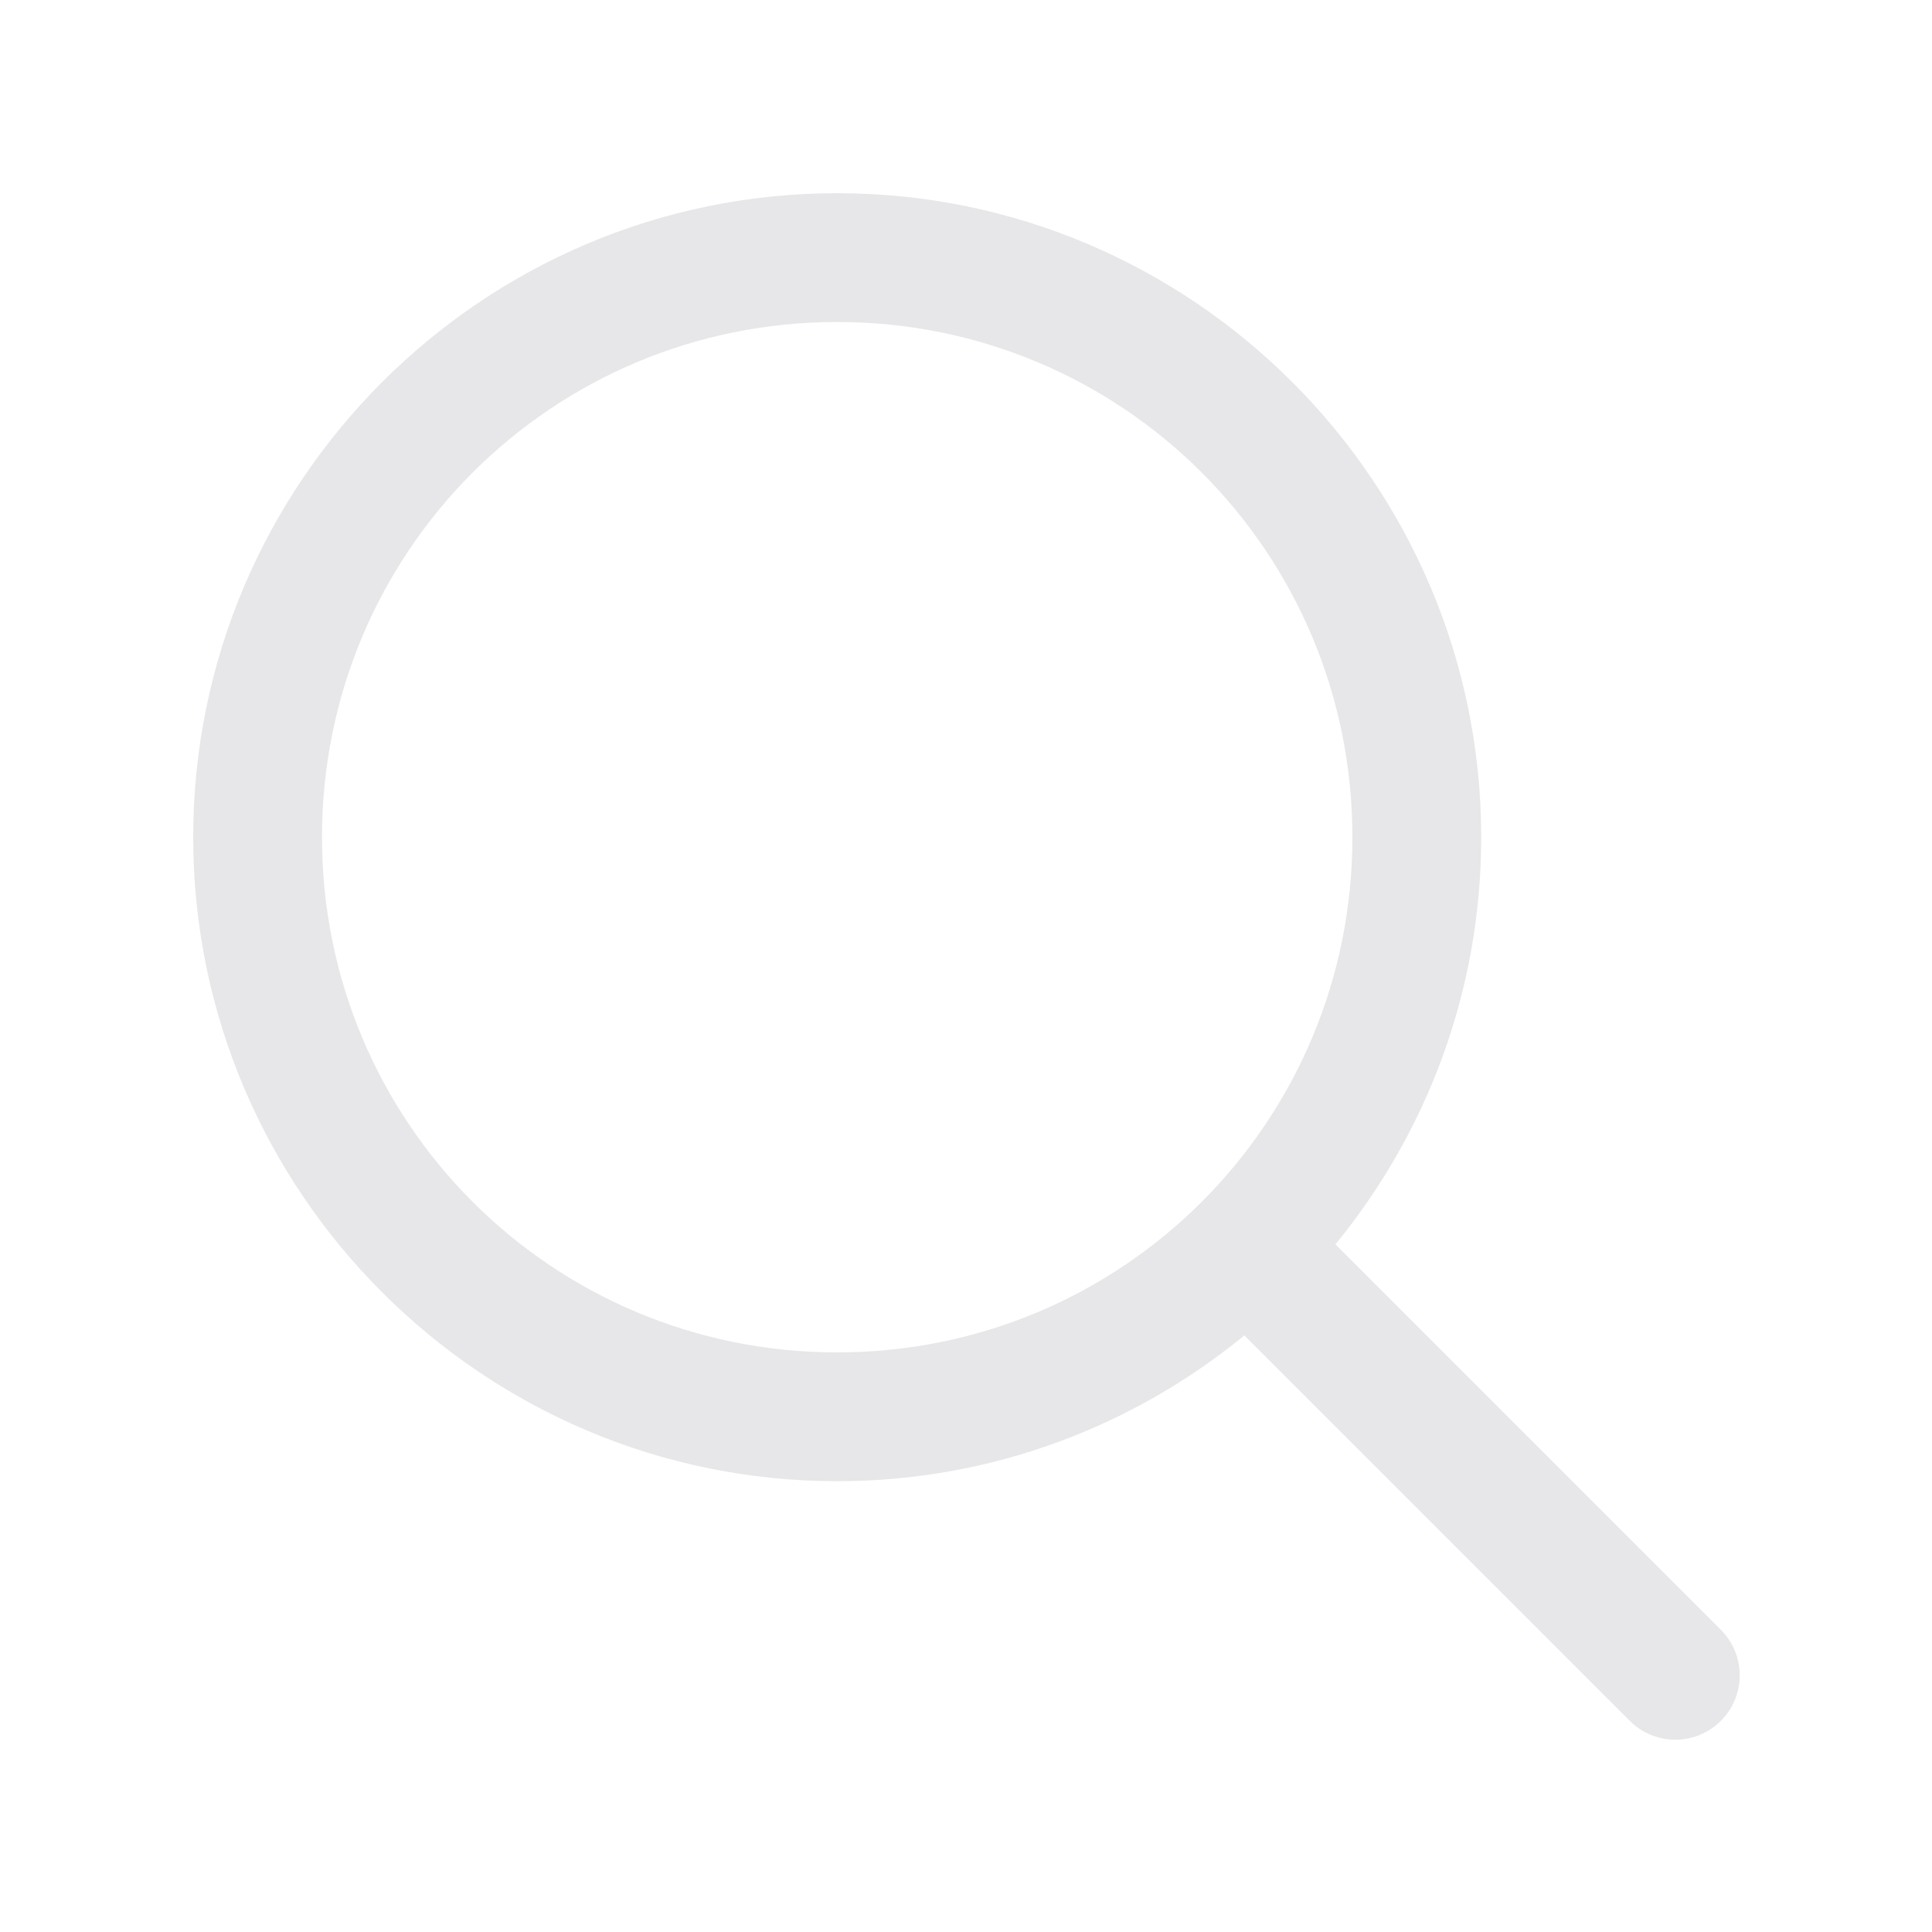
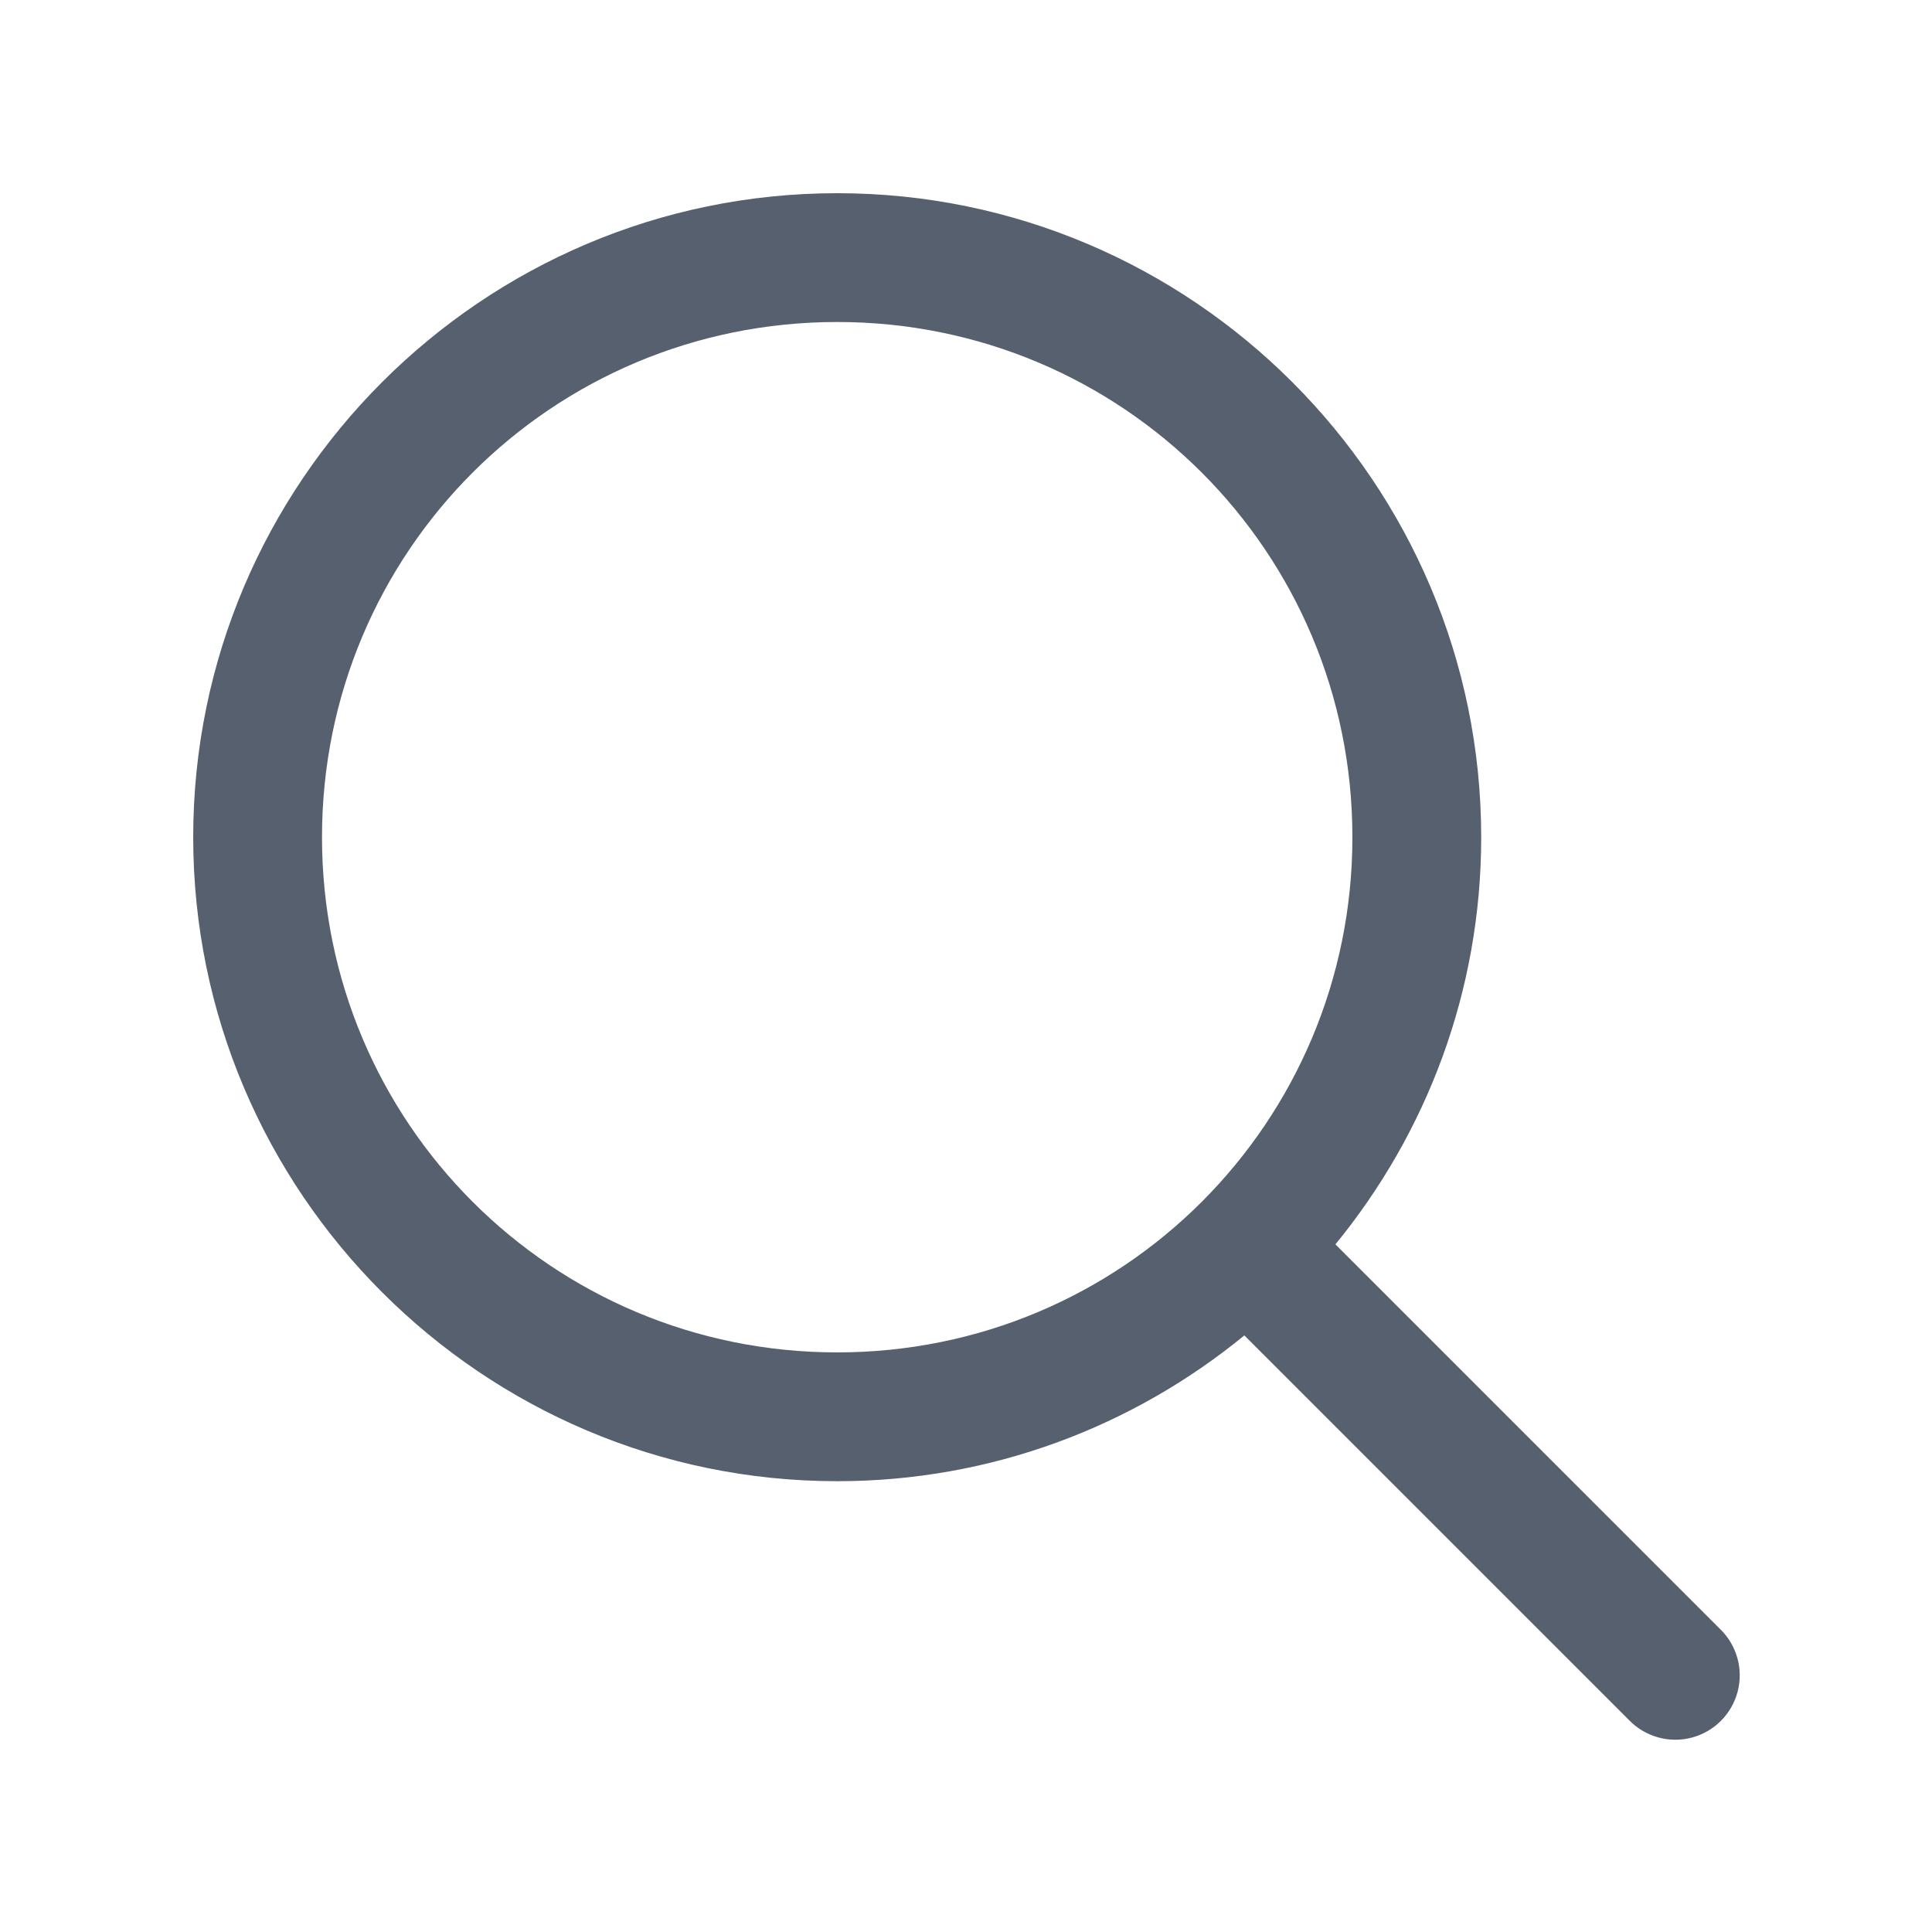
<svg xmlns="http://www.w3.org/2000/svg" width="480pt" height="480pt" viewBox="0 0 480 480" version="1.1">
  <g id="surface3920572">
-     <path style=" stroke:none;fill-rule:nonzero;fill:rgb(90.588%,90.588%,91.373%);fill-opacity:1;" d="M 208 48 C 119.824 48 48 119.824 48 208 C 48 296.176 119.824 368 208 368 C 246.344 368 281.559 354.383 309.156 331.781 L 404.688 427.312 C 408.699 431.492 414.66 433.176 420.266 431.715 C 425.875 430.254 430.254 425.875 431.715 420.266 C 433.176 414.66 431.492 408.699 427.312 404.688 L 331.781 309.156 C 354.383 281.559 368 246.344 368 208 C 368 119.824 296.176 48 208 48 Z M 208 80 C 278.883 80 336 137.117 336 208 C 336 278.883 278.883 336 208 336 C 137.117 336 80 278.883 80 208 C 80 137.117 137.117 80 208 80 Z M 208 80 " />
+     <path style=" stroke:none;fill-rule:nonzero;fill:#57606f;fill-opacity:1;" d="M 208 48 C 119.824 48 48 119.824 48 208 C 48 296.176 119.824 368 208 368 C 246.344 368 281.559 354.383 309.156 331.781 L 404.688 427.312 C 408.699 431.492 414.66 433.176 420.266 431.715 C 425.875 430.254 430.254 425.875 431.715 420.266 C 433.176 414.66 431.492 408.699 427.312 404.688 L 331.781 309.156 C 354.383 281.559 368 246.344 368 208 C 368 119.824 296.176 48 208 48 Z M 208 80 C 278.883 80 336 137.117 336 208 C 336 278.883 278.883 336 208 336 C 137.117 336 80 278.883 80 208 C 80 137.117 137.117 80 208 80 Z M 208 80 " />
  </g>
</svg>
